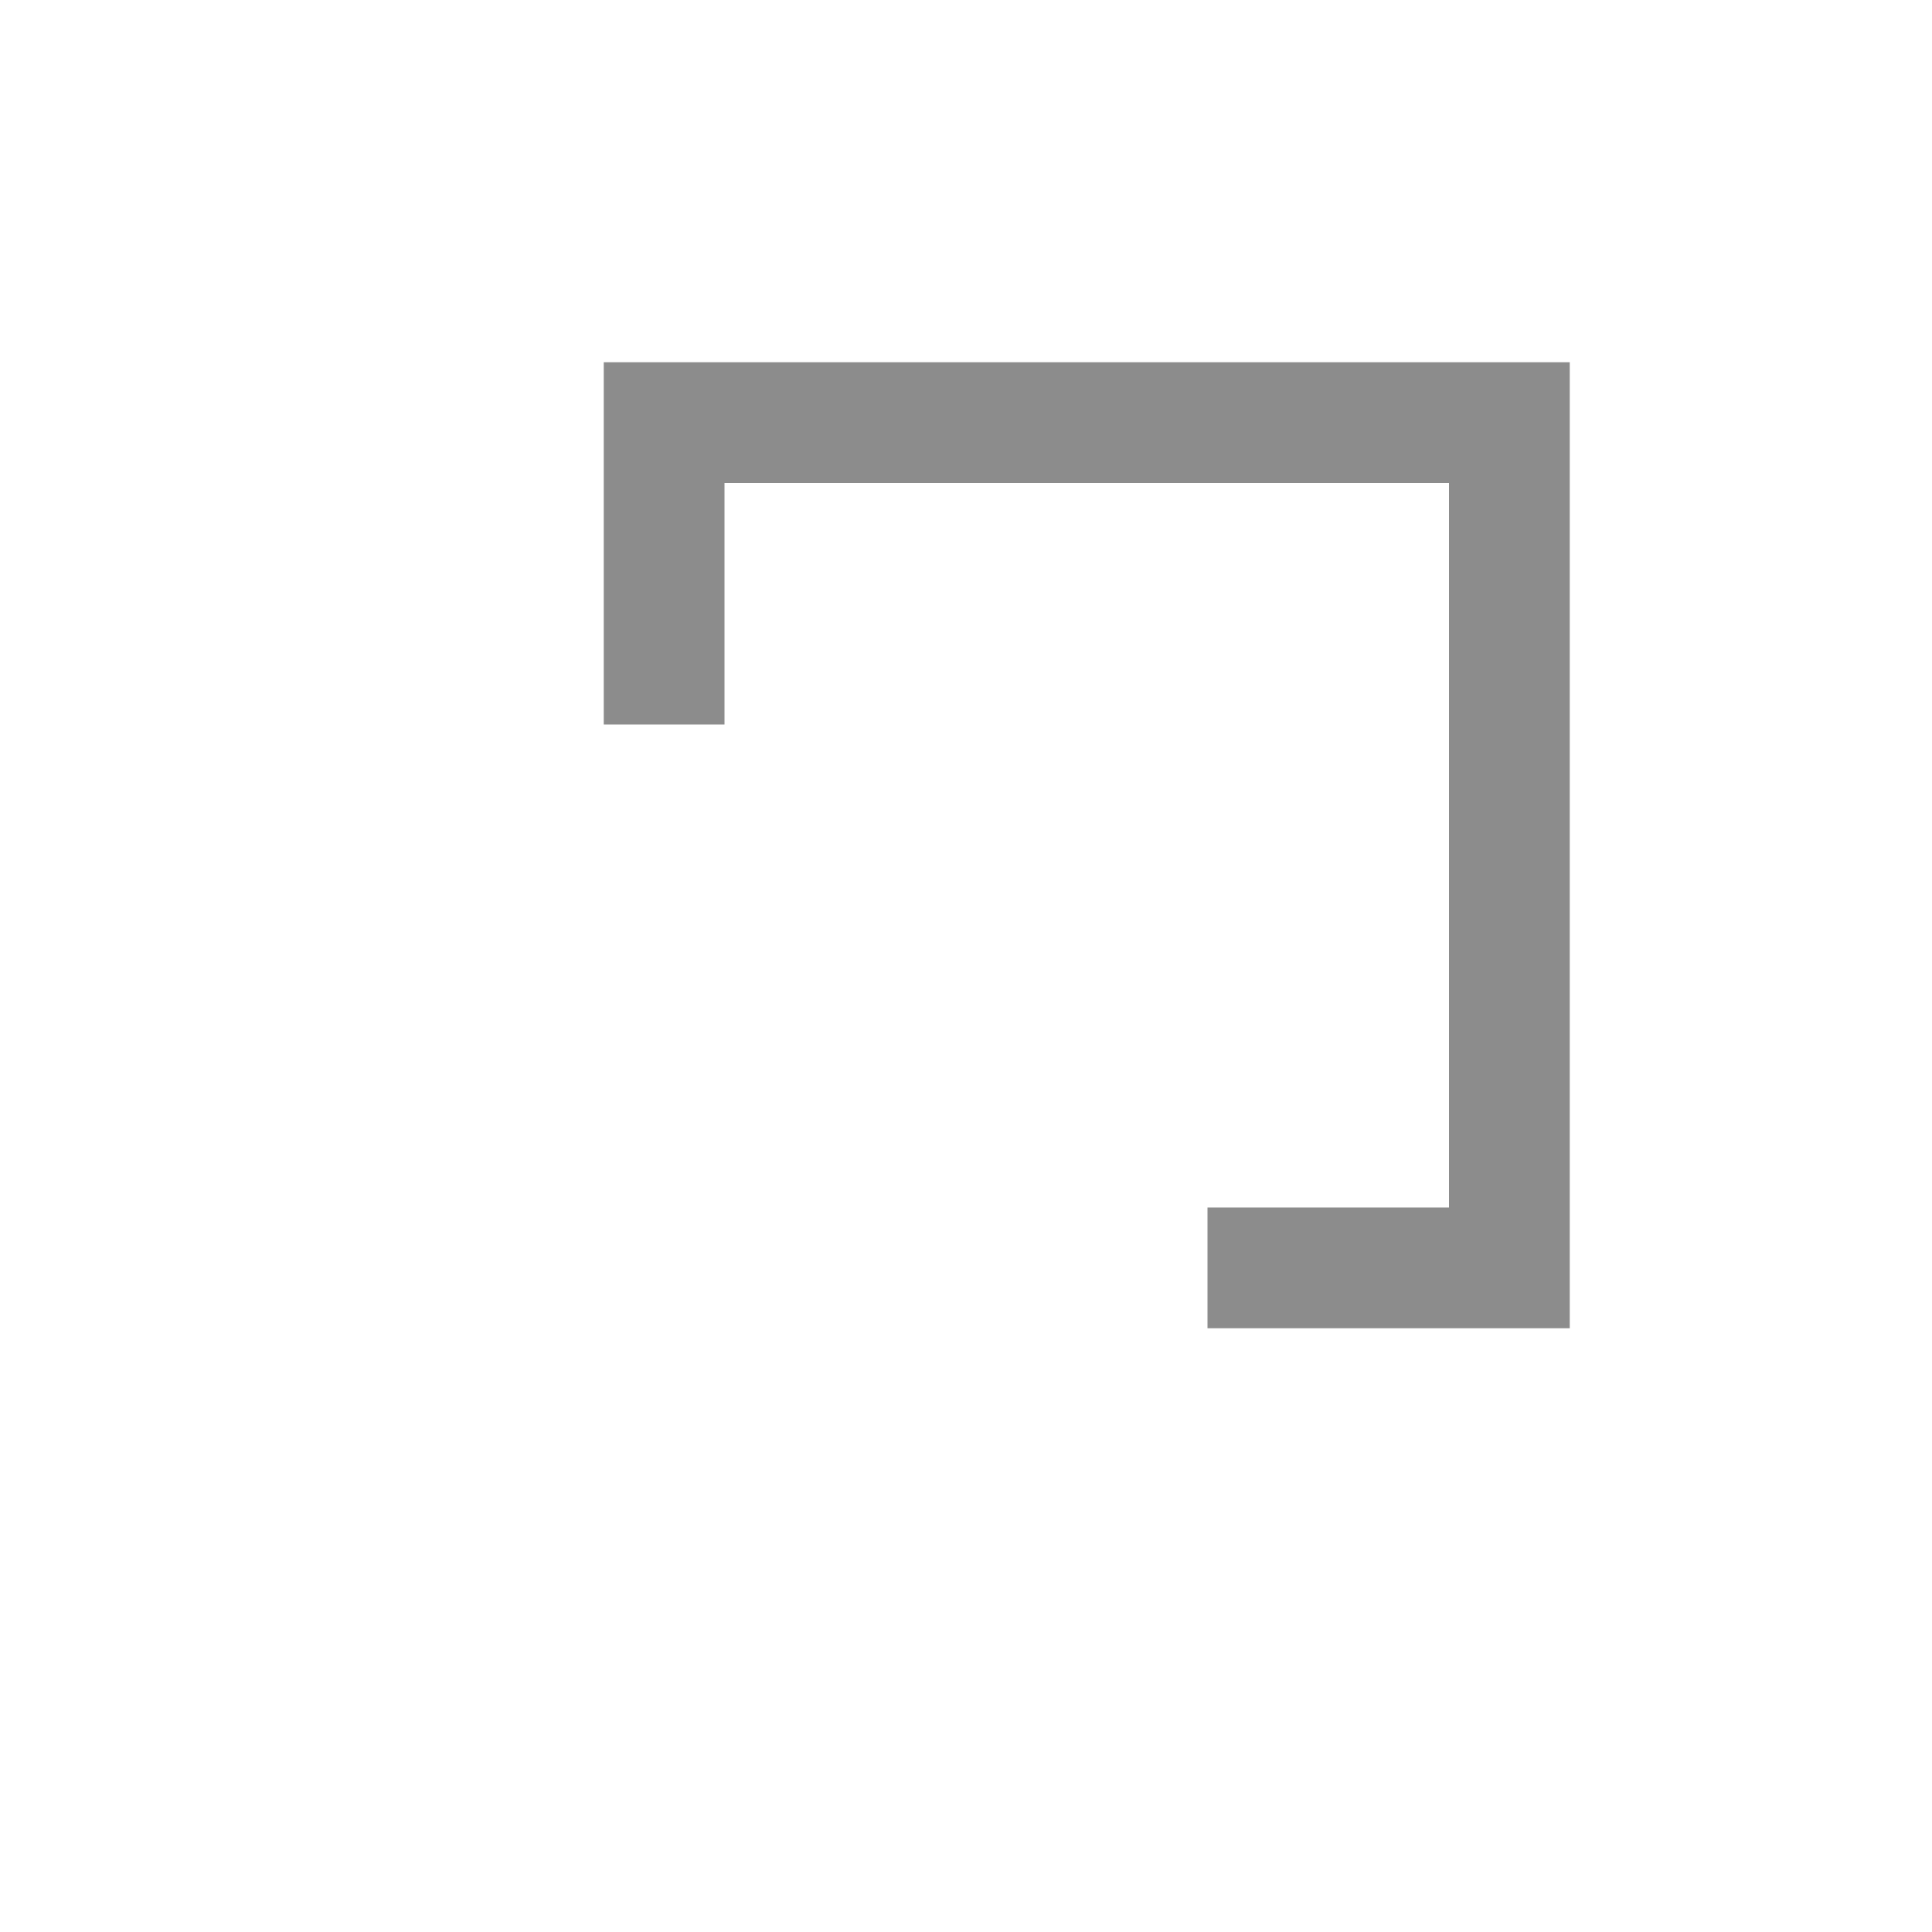
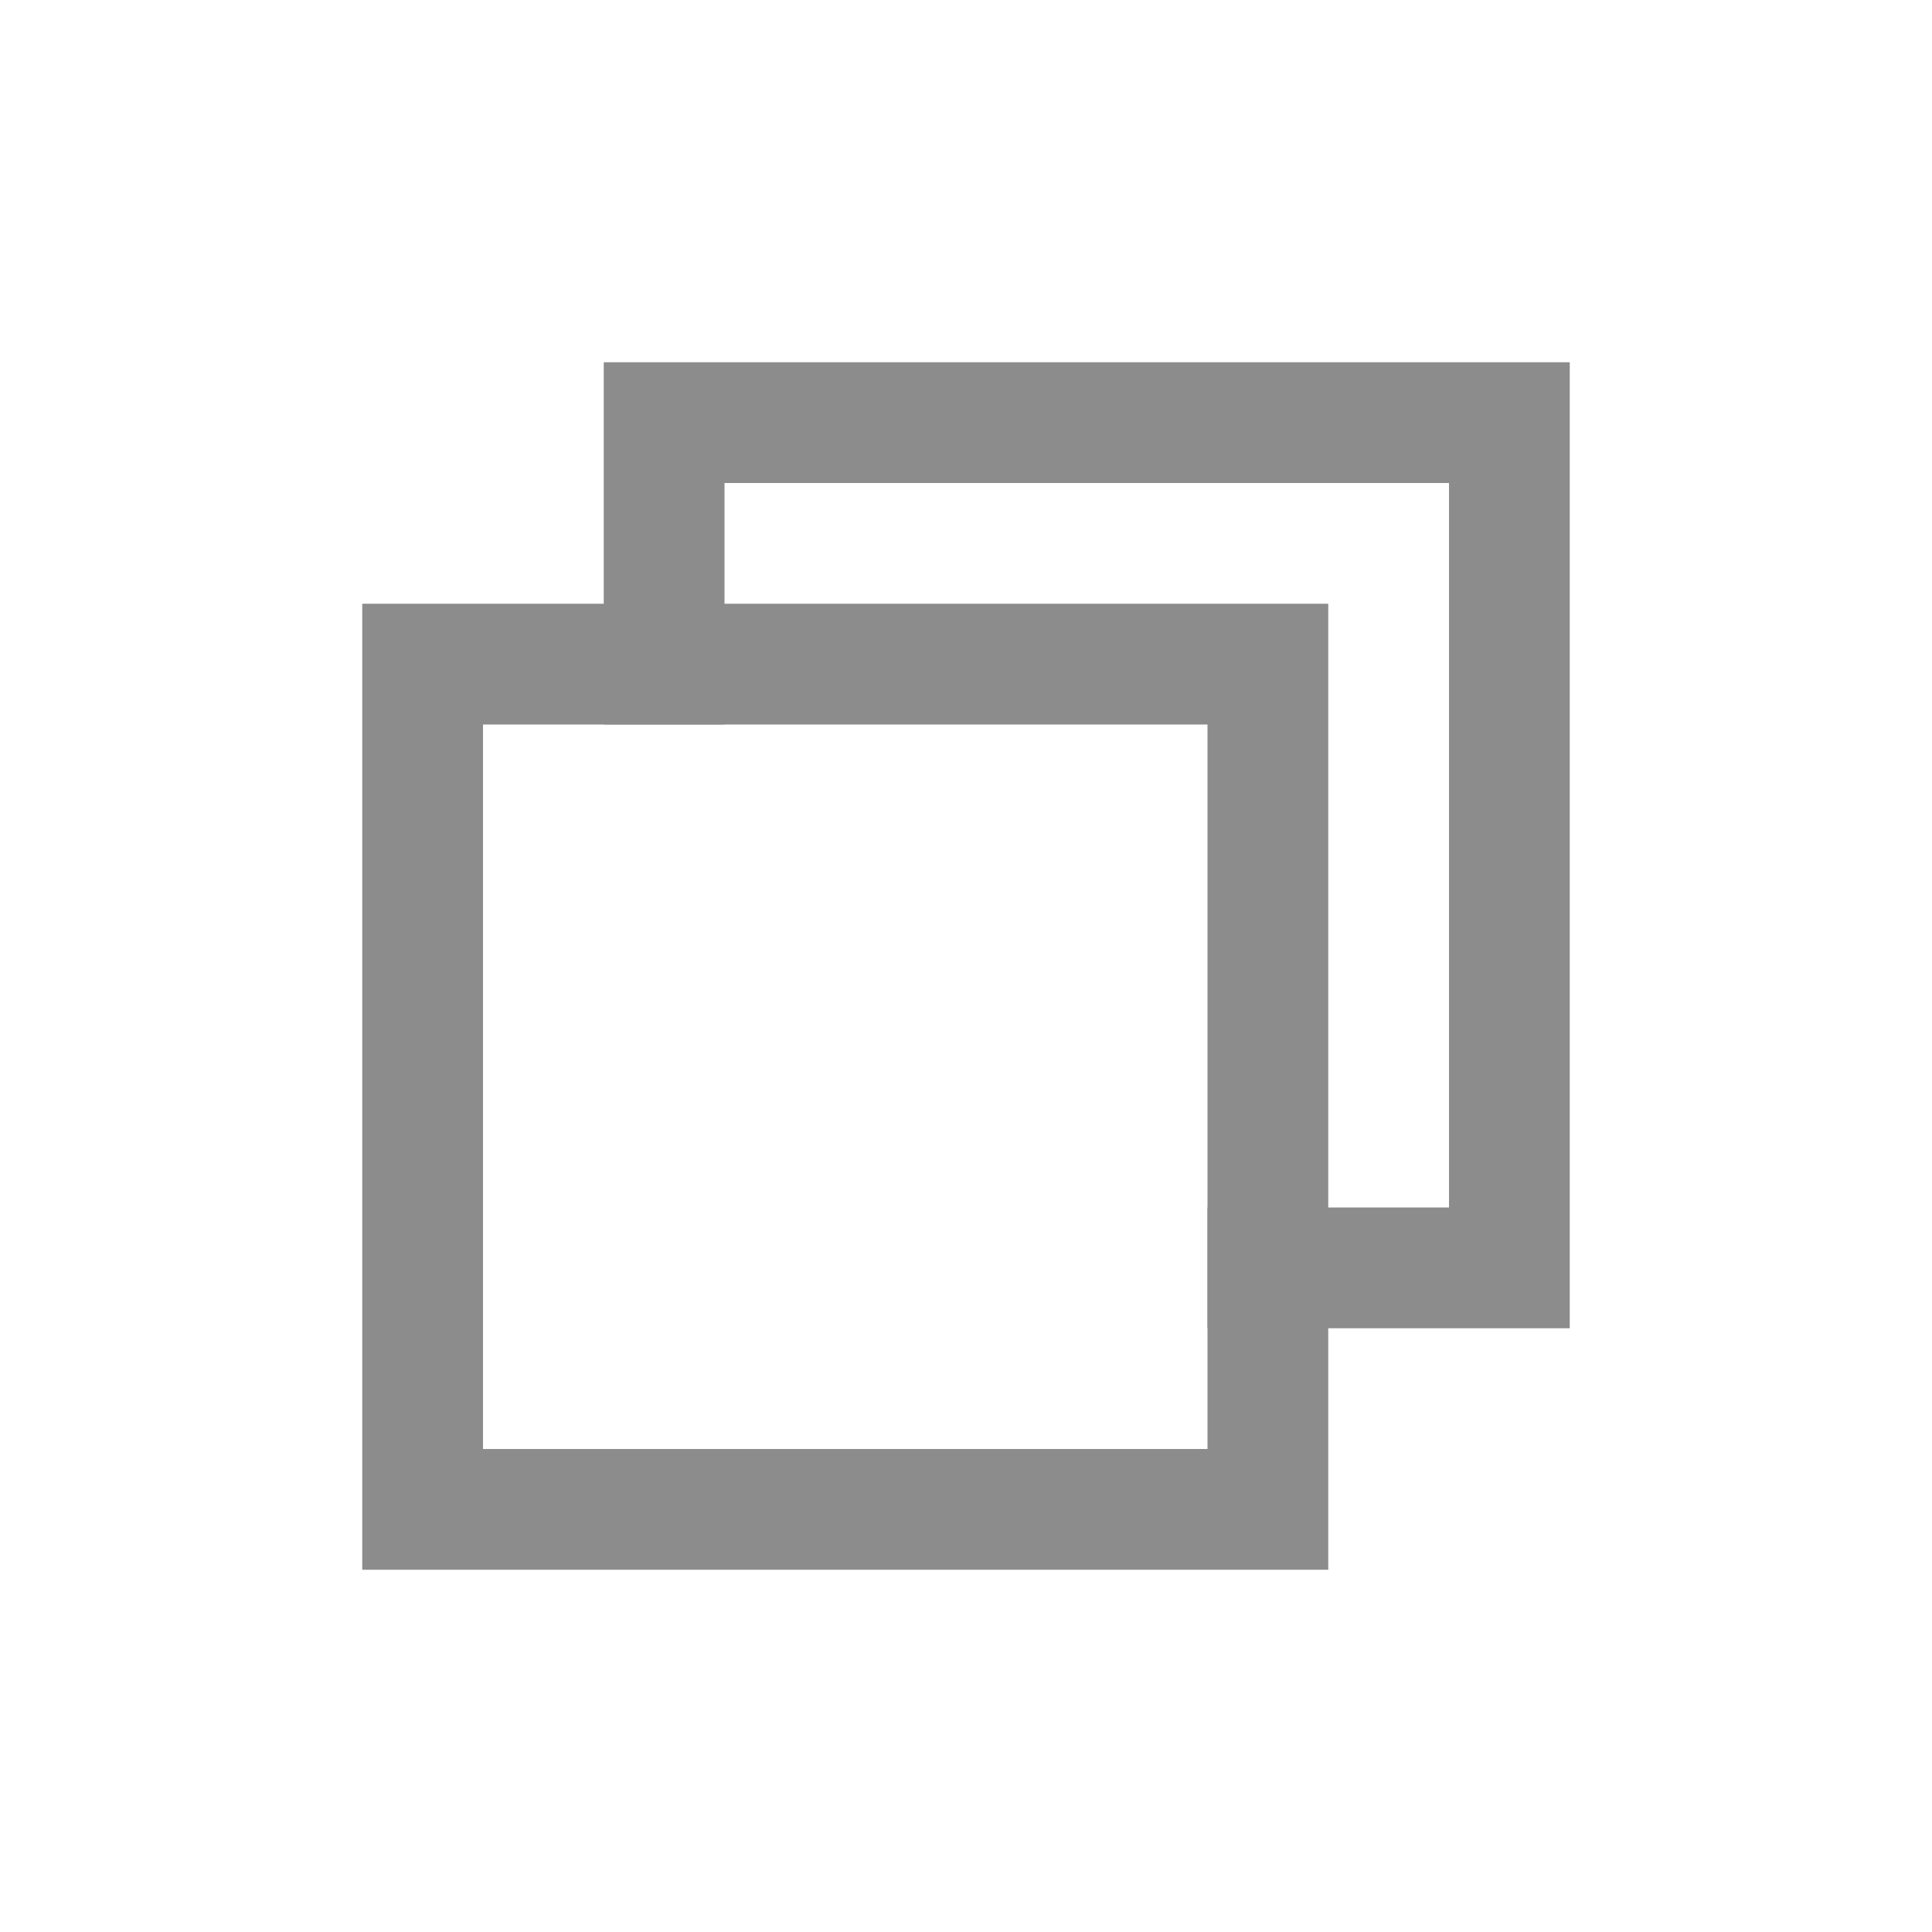
<svg xmlns="http://www.w3.org/2000/svg" width="16" height="16" viewBox="0 0 16 16">
  <defs id="colors">
    <linearGradient id="Windows.Icons.windowRestoreInactive.color">
      <stop offset="0" stop-color="#8C8C8C" />
      <stop offset="1" stop-color="#8C8C8C" />
    </linearGradient>
  </defs>
  <g fill="none" fill-rule="evenodd">
    <path fill="url(#Windows.Icons.windowRestoreInactive.color)" d="M5,8 L5,7 L7,7 L7,1 L1,1 L1,3 L0,3 L0,0 L8,0 L8,8 L5,8 Z" transform="translate(5 3)" />
-     <path fill="url(#Icons.windowRestoreInactive.color)" d="M0,0 L8,0 L8,8 L0,8 L0,0 Z M1,1 L1,7 L7,7 L7,1 L1,1 Z" transform="translate(3 5)" />
+     <path fill="url(#Windows.Icons.windowRestoreInactive.color)" d="M0,0 L8,0 L8,8 L0,8 L0,0 Z M1,1 L1,7 L7,7 L7,1 L1,1 Z" transform="translate(3 5)" />
  </g>
</svg>
